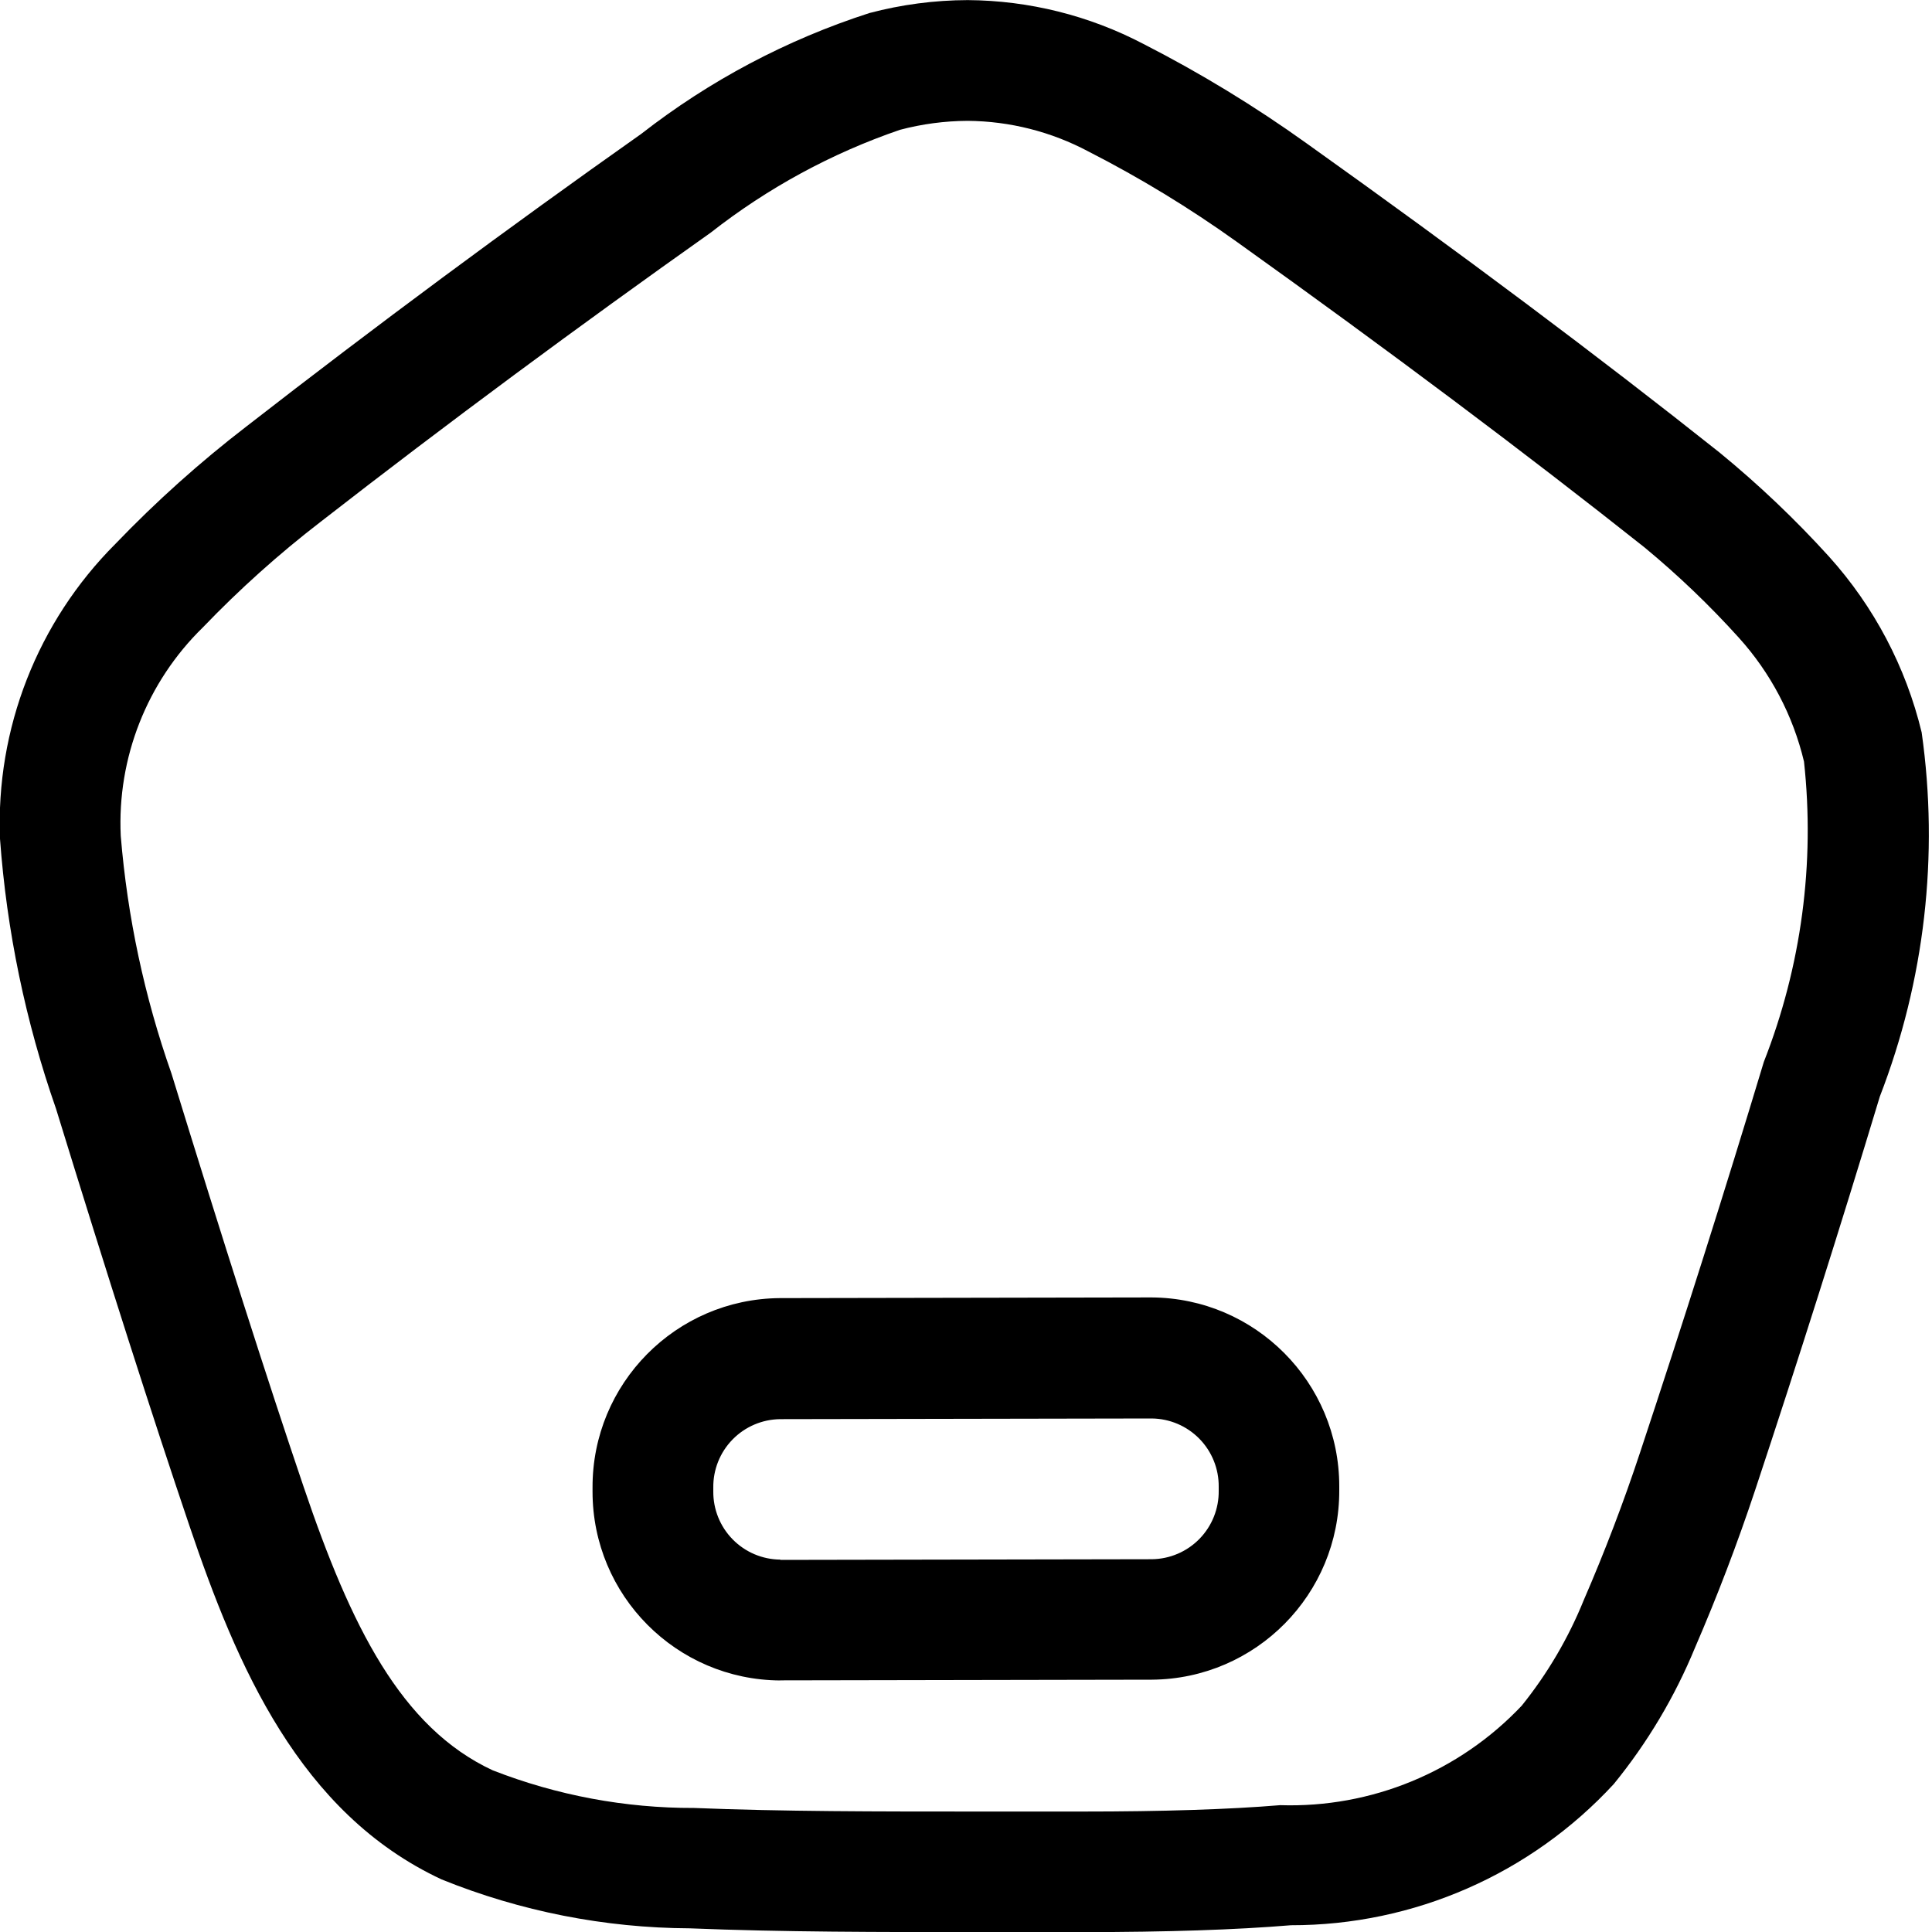
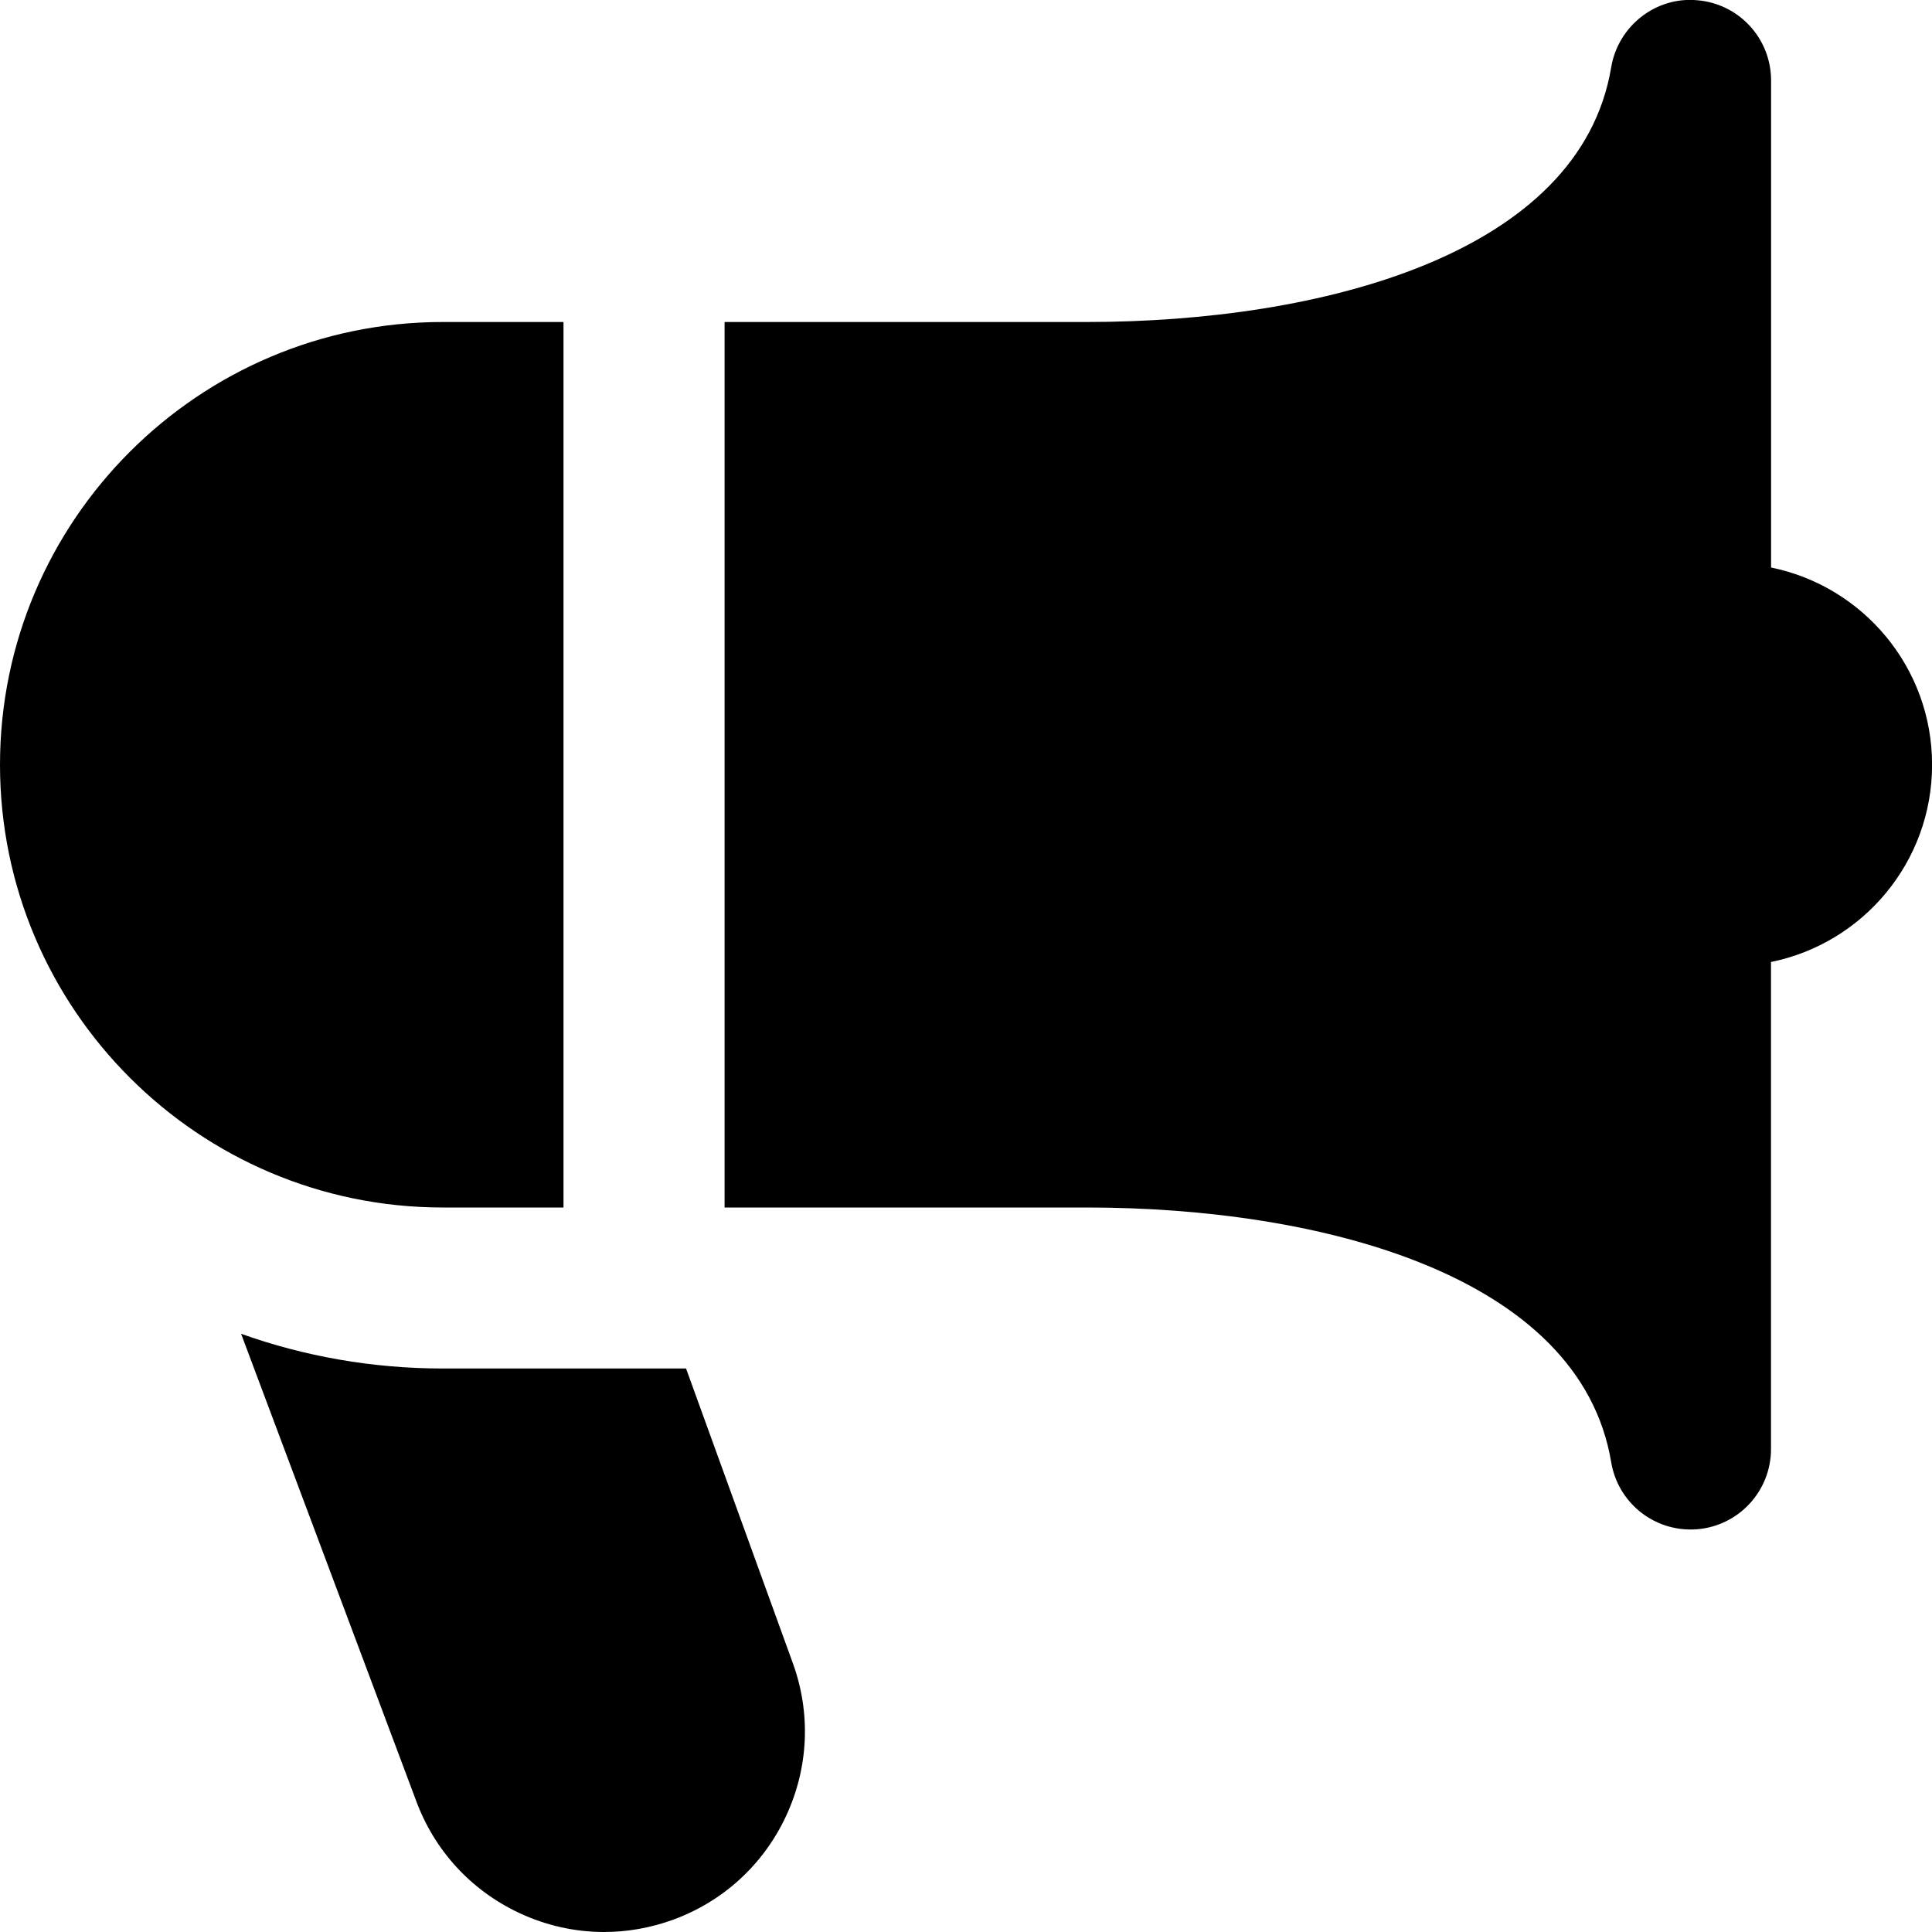
- <svg xmlns="http://www.w3.org/2000/svg" id="home" width="20" height="20" viewBox="0 0 20 20">
-   <rect id="back" width="20" height="20" transform="translate(0)" fill="none" />
-   <path id="Home-2" data-name="Home" d="M10.018,1.25a2.705,2.705,0,0,1,1.251.318A12.048,12.048,0,0,1,12.8,2.5c1.581,1.13,3,2.195,4.223,3.165A9.259,9.259,0,0,1,18,6.6a2.924,2.924,0,0,1,.675,1.283,6.558,6.558,0,0,1-.416,3.109c-.407,1.349-.839,2.71-1.282,4.046-.17.514-.366,1.027-.581,1.523a4.348,4.348,0,0,1-.643,1.095,3.293,3.293,0,0,1-2.5,1.03c-.528.044-1.218.066-2.048.066H10.148c-1.079,0-2.046,0-2.962-.037a5.685,5.685,0,0,1-2.086-.39c-.95-.442-1.468-1.492-1.956-2.932-.377-1.111-.837-2.552-1.369-4.281a9.82,9.82,0,0,1-.525-2.46A2.828,2.828,0,0,1,2.1,6.494,10.923,10.923,0,0,1,3.32,5.4C4.637,4.375,6,3.368,7.359,2.406A6.678,6.678,0,0,1,9.316,1.343a2.788,2.788,0,0,1,.7-.093M8.078,17.394h0l3.846-.007a1.954,1.954,0,0,0,1.94-1.962v-.04a1.955,1.955,0,0,0-1.945-1.955h0l-3.846.007A1.954,1.954,0,0,0,6.134,15.4v.04a1.954,1.954,0,0,0,1.944,1.955M10.018,0A4.027,4.027,0,0,0,9,.134,7.662,7.662,0,0,0,6.638,1.385Q4.561,2.851,2.553,4.412A12.124,12.124,0,0,0,1.195,5.629,4.091,4.091,0,0,0,0,8.682a10.849,10.849,0,0,0,.58,2.795q.807,2.623,1.38,4.314c.491,1.452,1.14,2.978,2.612,3.664a6.938,6.938,0,0,0,2.568.506C8.1,20,9.114,20,10.148,20h1.063q1.3,0,2.153-.071a4.537,4.537,0,0,0,3.342-1.462,5.62,5.62,0,0,0,.841-1.412q.346-.8.621-1.627.673-2.03,1.292-4.078a7.514,7.514,0,0,0,.433-3.769,4.184,4.184,0,0,0-.958-1.819A10.571,10.571,0,0,0,17.8,4.683q-1.865-1.482-4.274-3.2A13.27,13.27,0,0,0,11.837.454,3.978,3.978,0,0,0,10.018,0ZM8.078,16.144a.7.7,0,0,1-.694-.707V15.4a.7.7,0,0,1,.692-.71l3.846-.007h0a.7.7,0,0,1,.694.707v.04a.7.7,0,0,1-.692.71l-3.846.007Z" transform="translate(0 0.001)" />
+ <svg xmlns="http://www.w3.org/2000/svg" id="Layer_1" data-name="Layer 1" viewBox="0 0 24 24" width="512" height="512">
+   <path d="m22,11.95v6.05c0,.521-.399.954-.917.997-.028.002-.056.003-.083.003-.484,0-.904-.35-.985-.835-.389-2.333-3.62-3.165-6.514-3.165h-4.5V4h4.5c2.894,0,6.125-.831,6.514-3.165.086-.513.555-.88,1.069-.832.519.043.917.476.917.997v6.05c1.141.232,2,1.24,2,2.45s-.859,2.218-2,2.45Zm-15,3.05V4h-1.5C2.467,4,0,6.467,0,9.5s2.467,5.5,5.5,5.5h1.5Zm1.523,2h-3.023c-.878,0-1.721-.152-2.505-.431l2.171,5.792c.228.625.686,1.124,1.289,1.405.335.156.692.234,1.05.234.288,0,.577-.051.855-.152.625-.228,1.124-.686,1.405-1.289.281-.604.31-1.28.082-1.904l-1.325-3.656Z" />
</svg>
